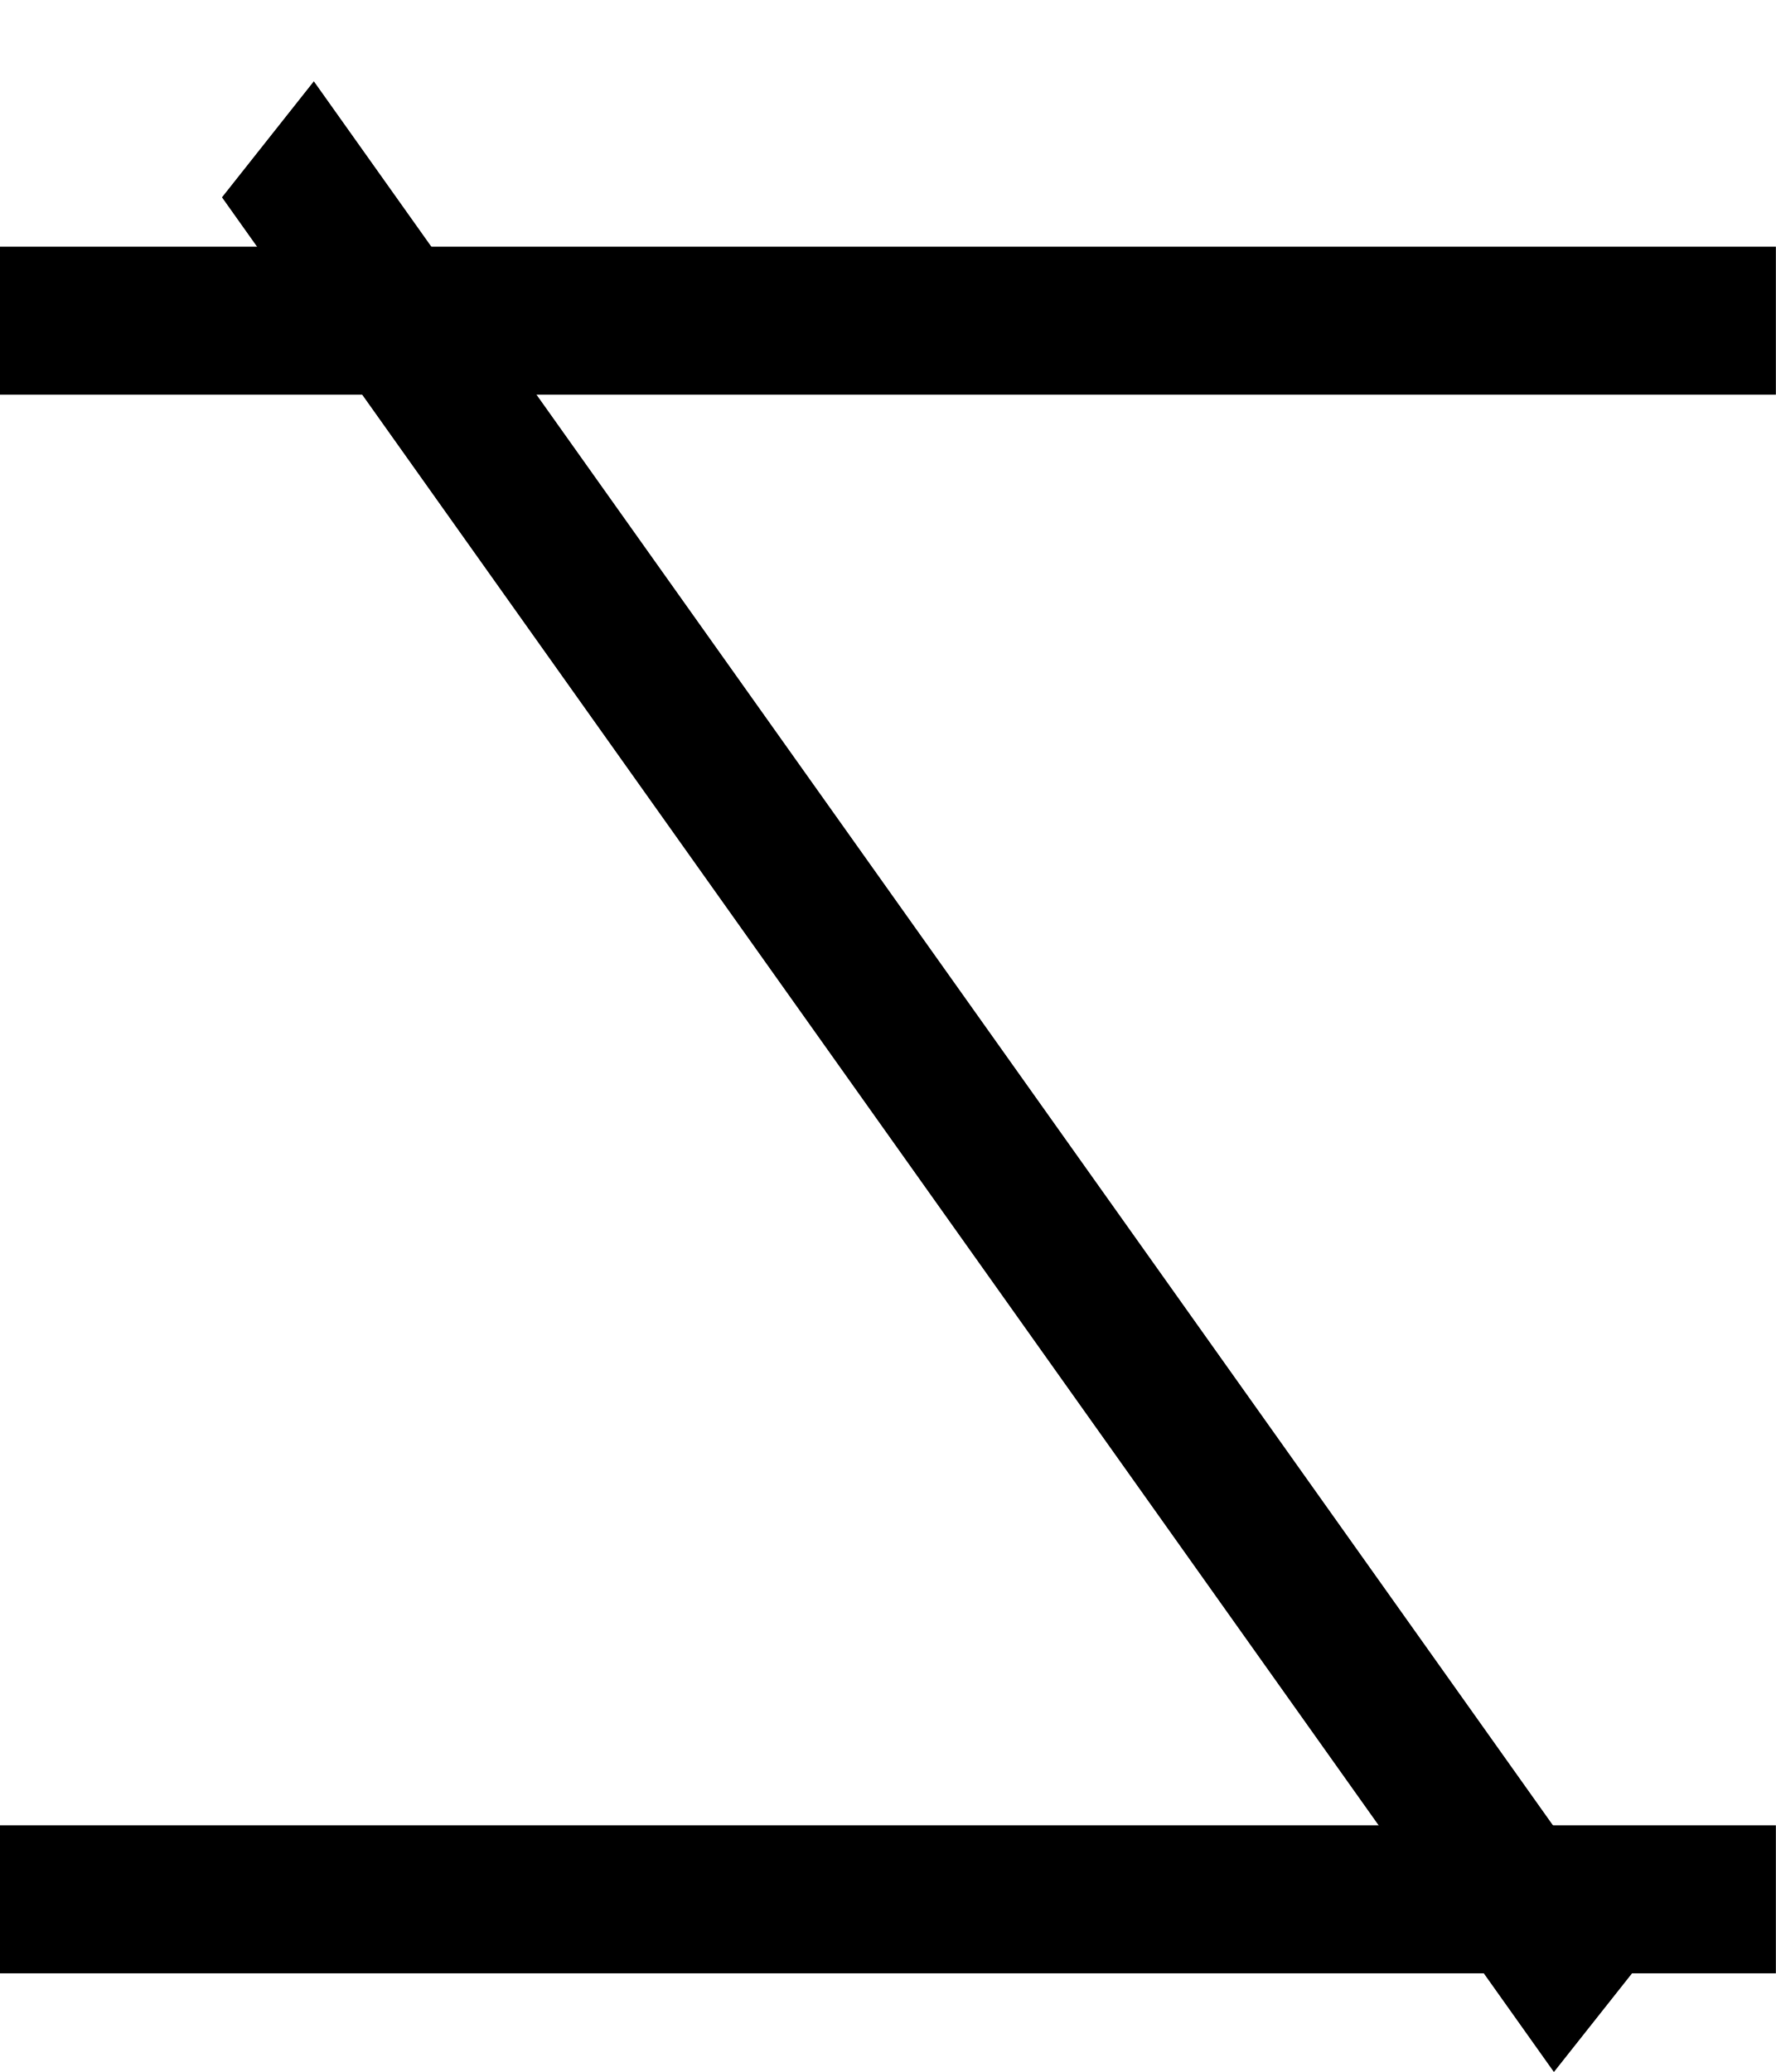
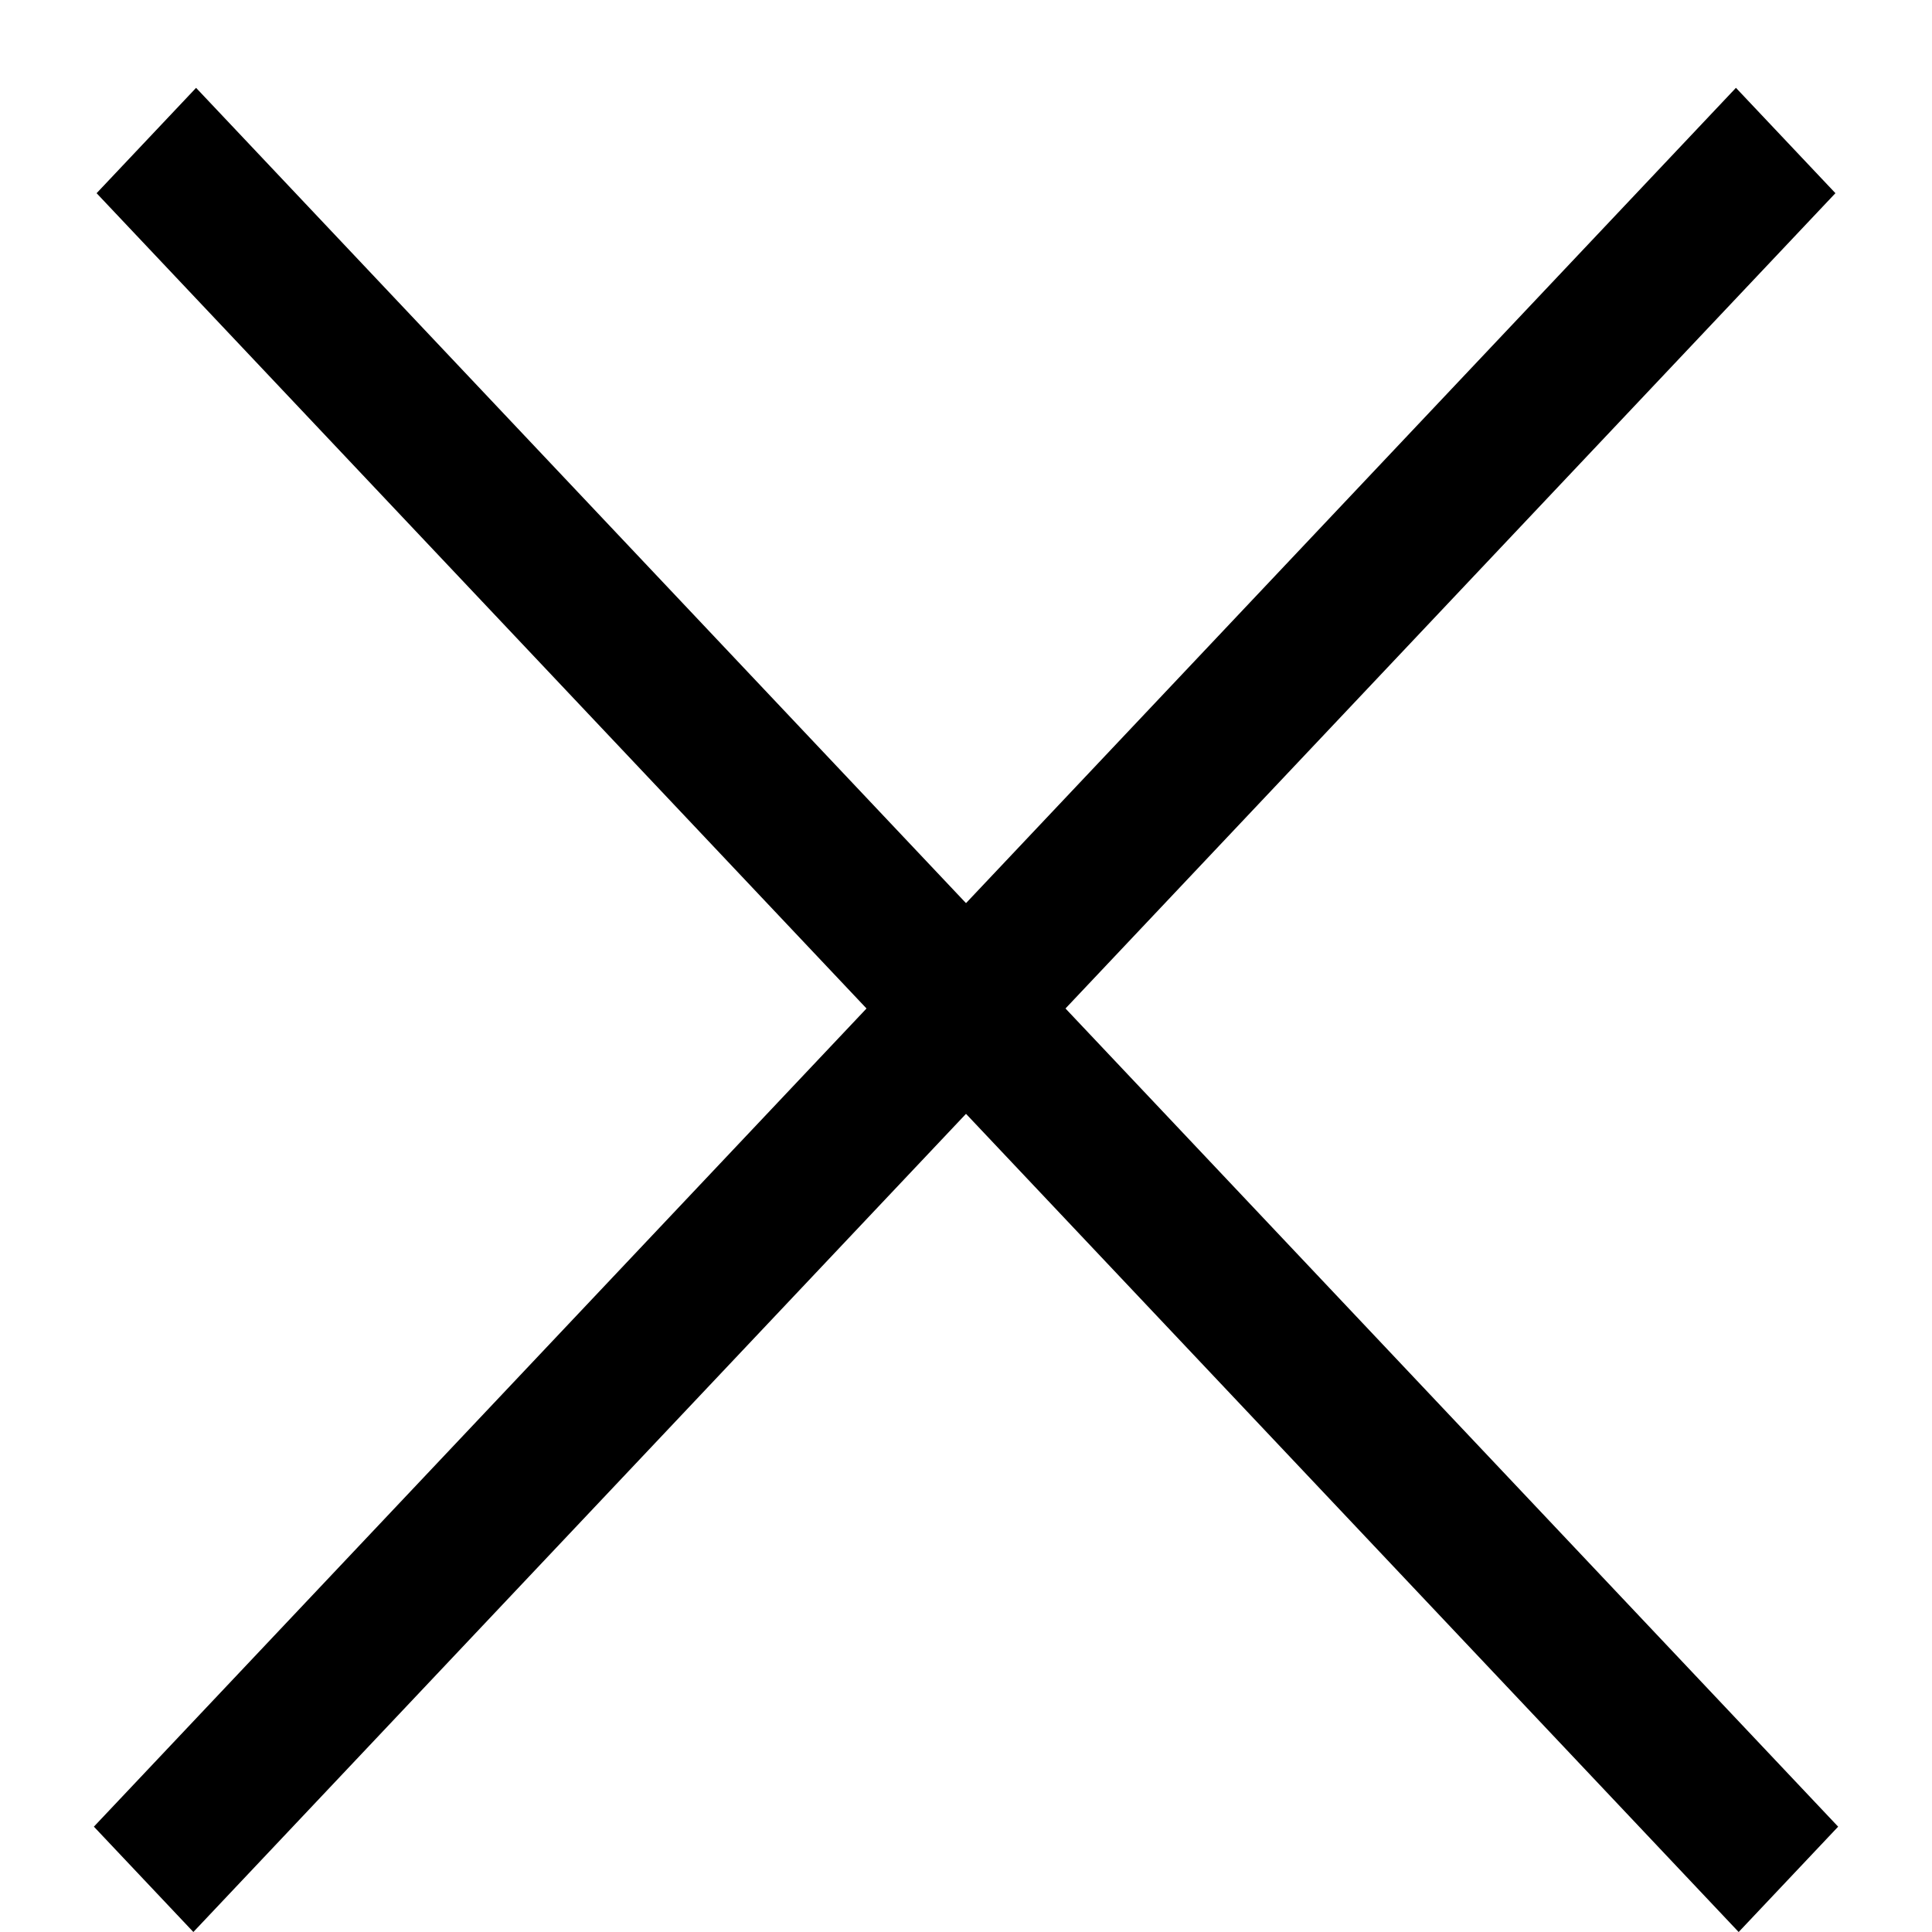
- <svg xmlns="http://www.w3.org/2000/svg" width="18" height="21" viewBox="0 0 18 21" fill="none">
-   <line y1="3.25" x2="18" y2="3.25" stroke="black" stroke-width="1.5" />
-   <line y1="-0.75" x2="23.308" y2="-0.75" transform="matrix(0.579207 0.81518 -0.620703 0.784046 2.25 2)" stroke="black" stroke-width="1.5" />
-   <line y1="19.25" x2="18" y2="19.25" stroke="black" stroke-width="1.5" />
+ <svg xmlns="http://www.w3.org/2000/svg" width="20" height="20" viewBox="0 0 20 20" fill="none">
+   <line y1="-0.75" x2="24.758" y2="-0.75" transform="matrix(0.686589 -0.727046 0.686589 0.727046 2.00171 20)" stroke="black" stroke-width="1.5" />
+   <line y1="-0.75" x2="24.758" y2="-0.75" transform="matrix(0.686589 0.727046 -0.686589 0.727046 1 2)" stroke="black" stroke-width="1.5" />
</svg>
